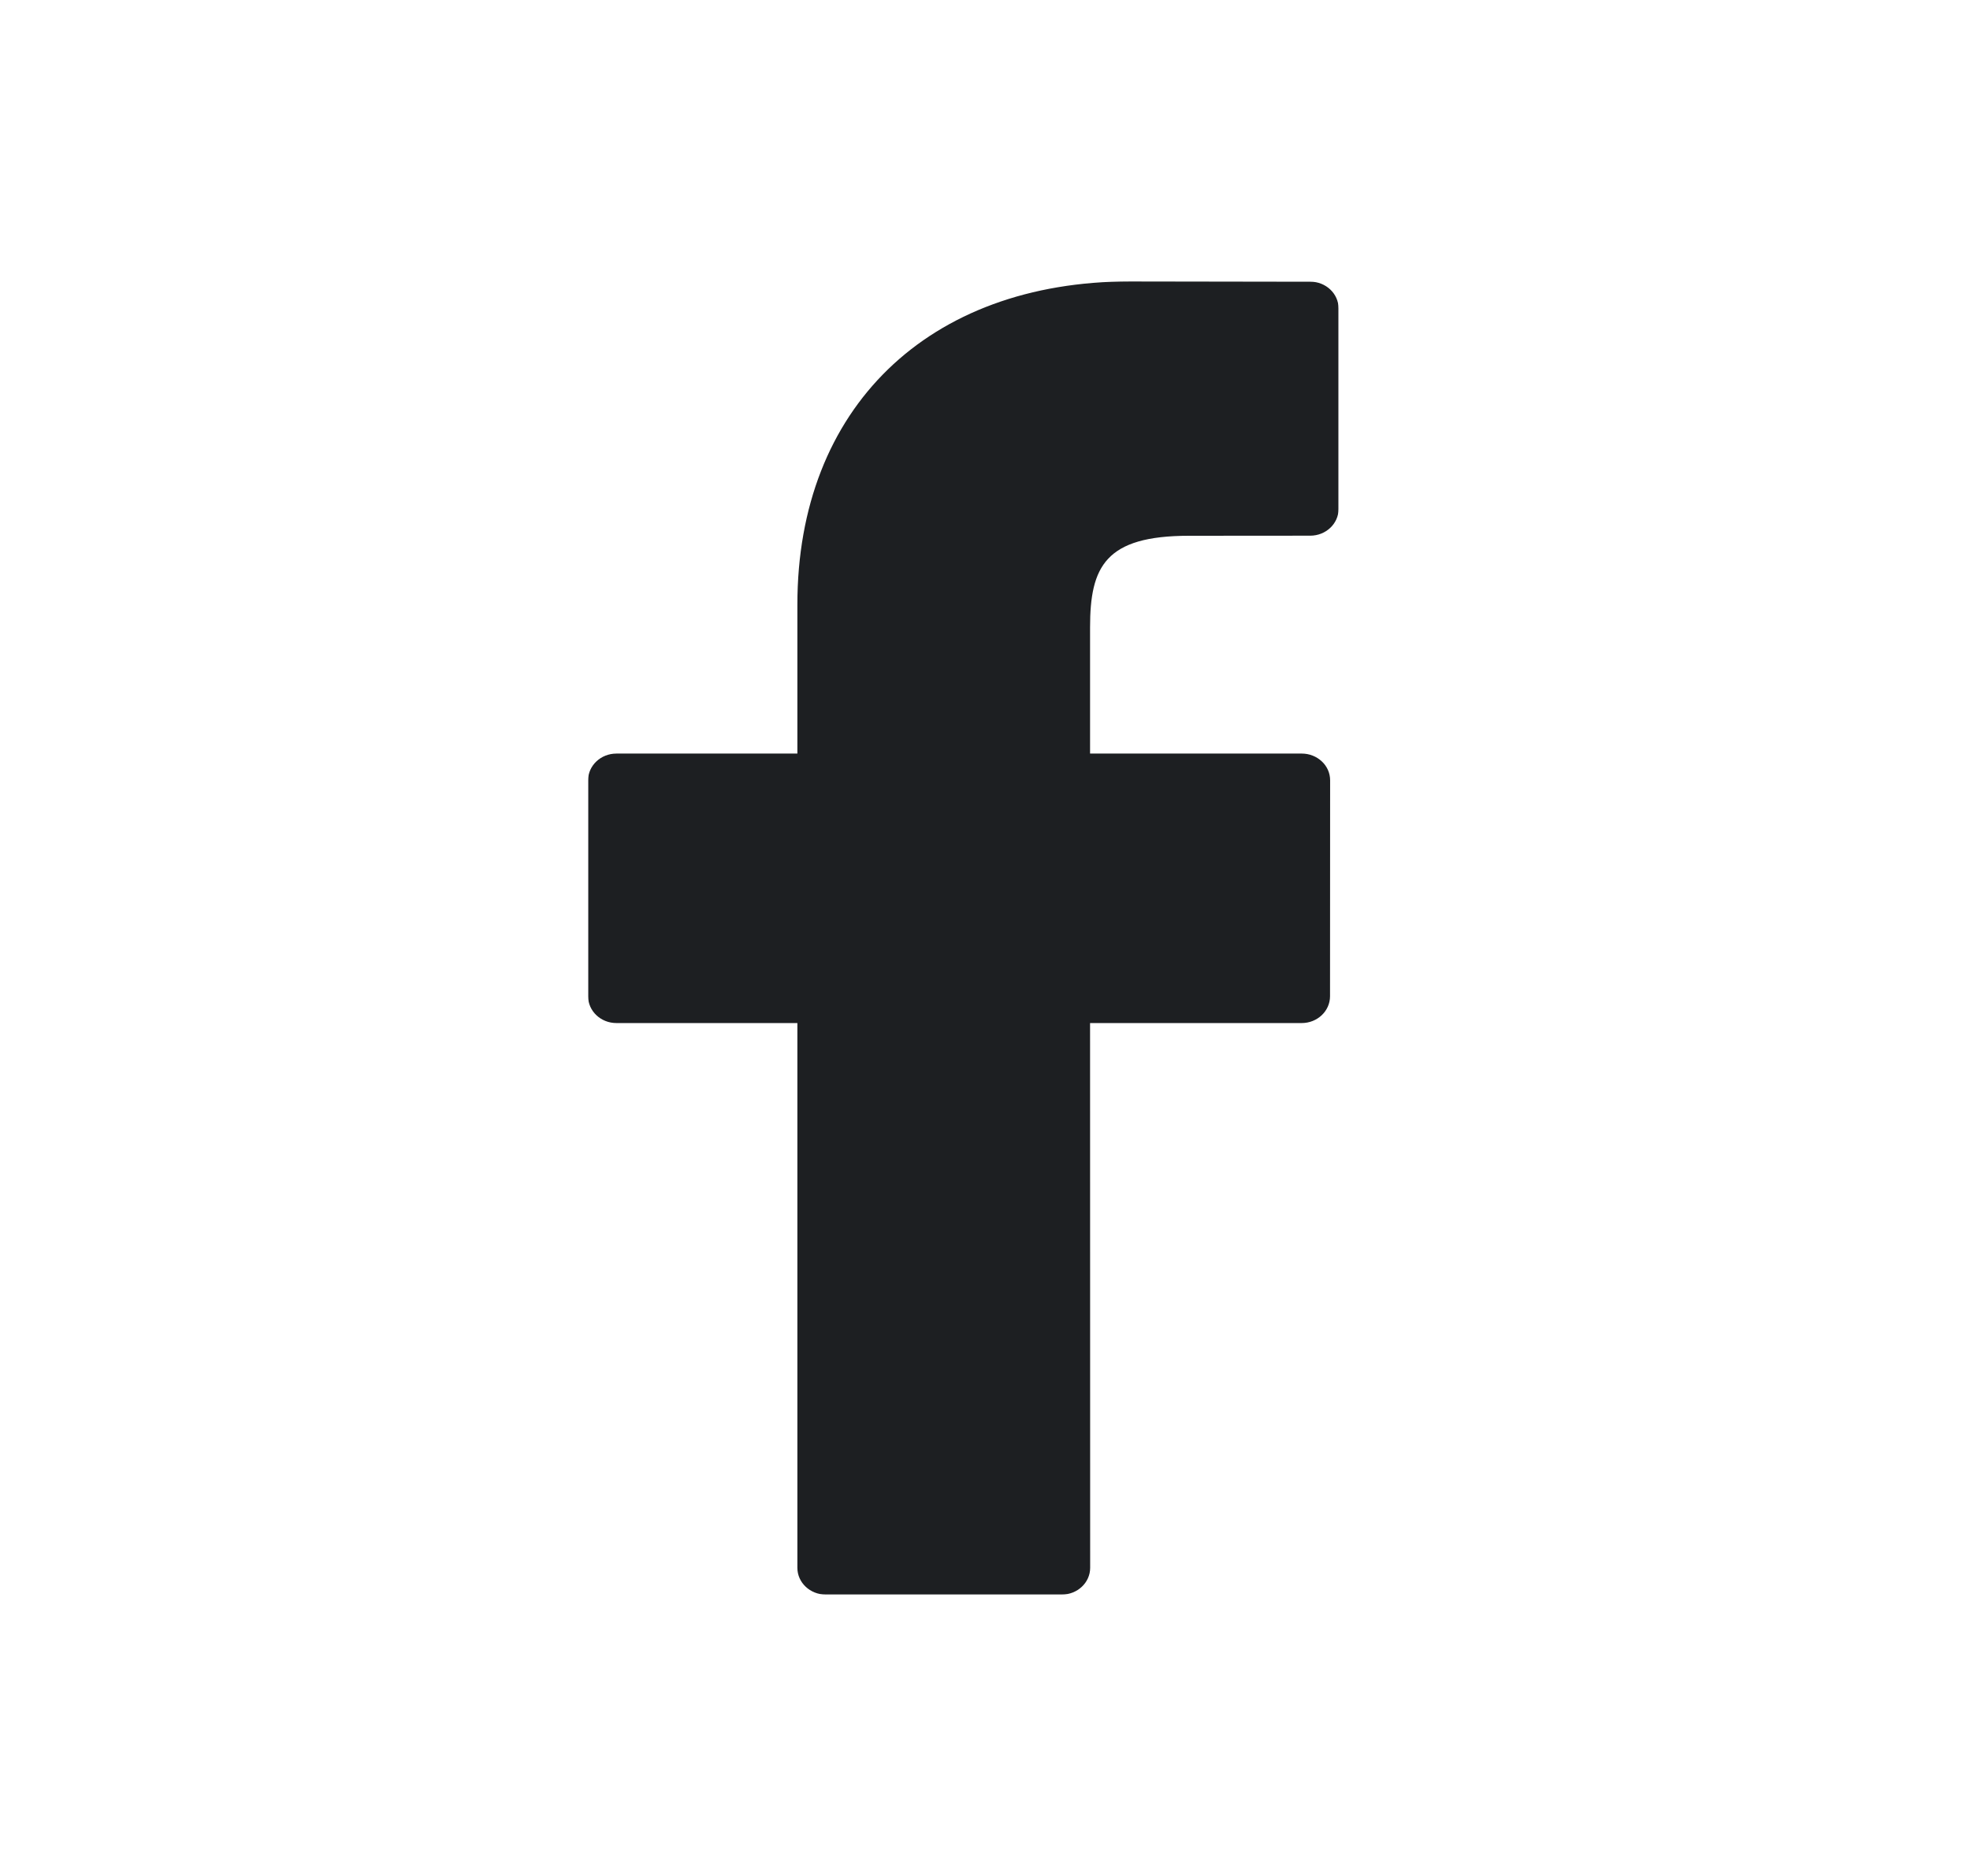
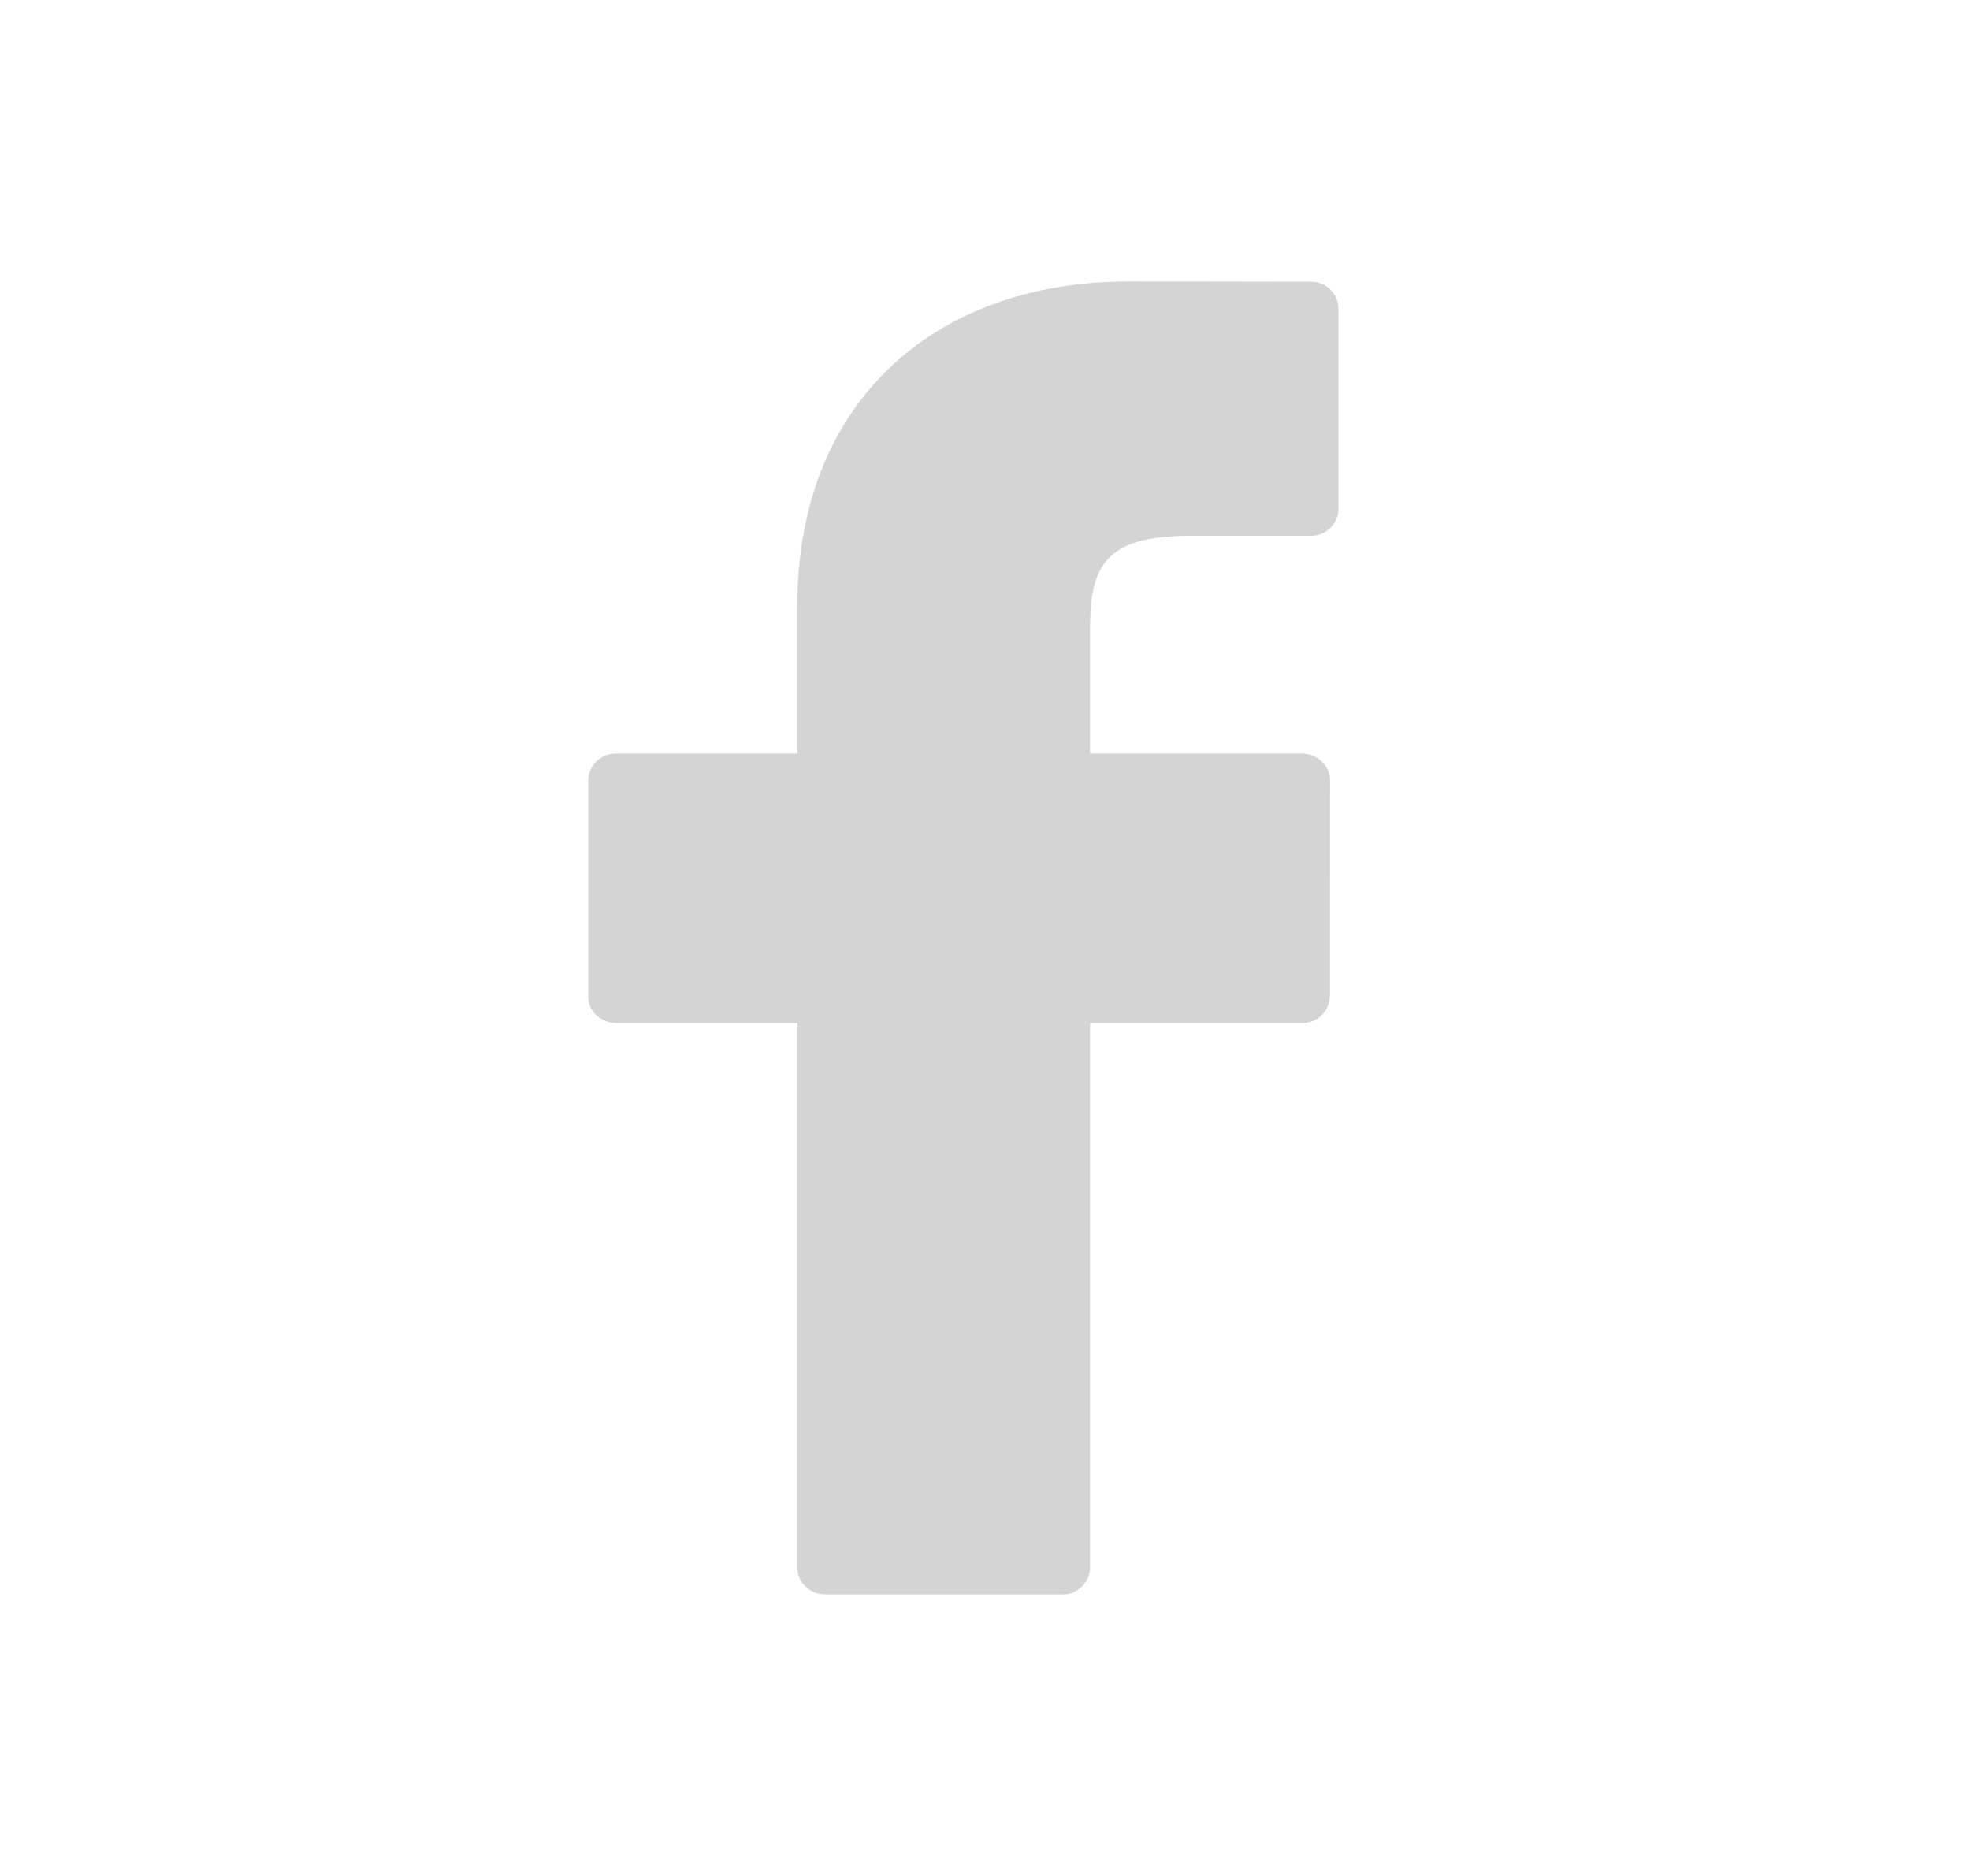
- <svg xmlns="http://www.w3.org/2000/svg" width="21" height="20" viewBox="0 0 21 20" fill="none">
-   <mask id="mask0" mask-type="alpha" maskUnits="userSpaceOnUse" x="6" y="3" width="9" height="14">
-     <path d="M13.968 3.003L12.049 3C9.893 3 8.5 4.352 8.5 6.445V8.034H6.571C6.404 8.034 6.269 8.162 6.269 8.319V10.621C6.269 10.779 6.404 10.907 6.571 10.907H8.5V16.715C8.5 16.872 8.635 17 8.802 17H11.319C11.486 17 11.621 16.872 11.621 16.715L11.62 10.907H13.876C14.043 10.907 14.178 10.779 14.178 10.621L14.179 8.319C14.179 8.244 14.148 8.171 14.091 8.118C14.034 8.064 13.957 8.034 13.878 8.034H11.62V6.688C11.62 6.04 11.783 5.712 12.675 5.712L13.967 5.711C14.134 5.711 14.269 5.583 14.269 5.426V3.288C14.269 3.131 14.134 3.003 13.968 3.003L13.968 3.003Z" fill="#172ACB" />
+ <svg xmlns="http://www.w3.org/2000/svg" width="21" height="20" fill="none">
+   <mask id="a" maskUnits="userSpaceOnUse" x="6" y="3" width="9" height="14">
+     <path d="M13.968 3.003L12.048 3C9.894 3 8.5 4.352 8.5 6.445v1.589H6.57a.294.294 0 00-.301.285v2.302c0 .158.135.286.302.286H8.5v5.808c0 .157.134.285.3.285h2.518a.294.294 0 00.302-.285v-5.808h2.255a.294.294 0 00.302-.286l.001-2.302a.278.278 0 00-.088-.201.311.311 0 00-.213-.084H11.62V6.688c0-.648.163-.976 1.055-.976h1.292a.294.294 0 00.302-.286V3.288a.294.294 0 00-.301-.285z" fill="#172ACB" />
  </mask>
-   <g mask="url(#mask0)">
-     <rect x="6.269" y="3" width="8" height="14" fill="#1D1F22" />
+   <g mask="url(#a)">
+     <path fill="#1D1F22" d="M6.269 3h8v14h-8z" />
  </g>
</svg>
